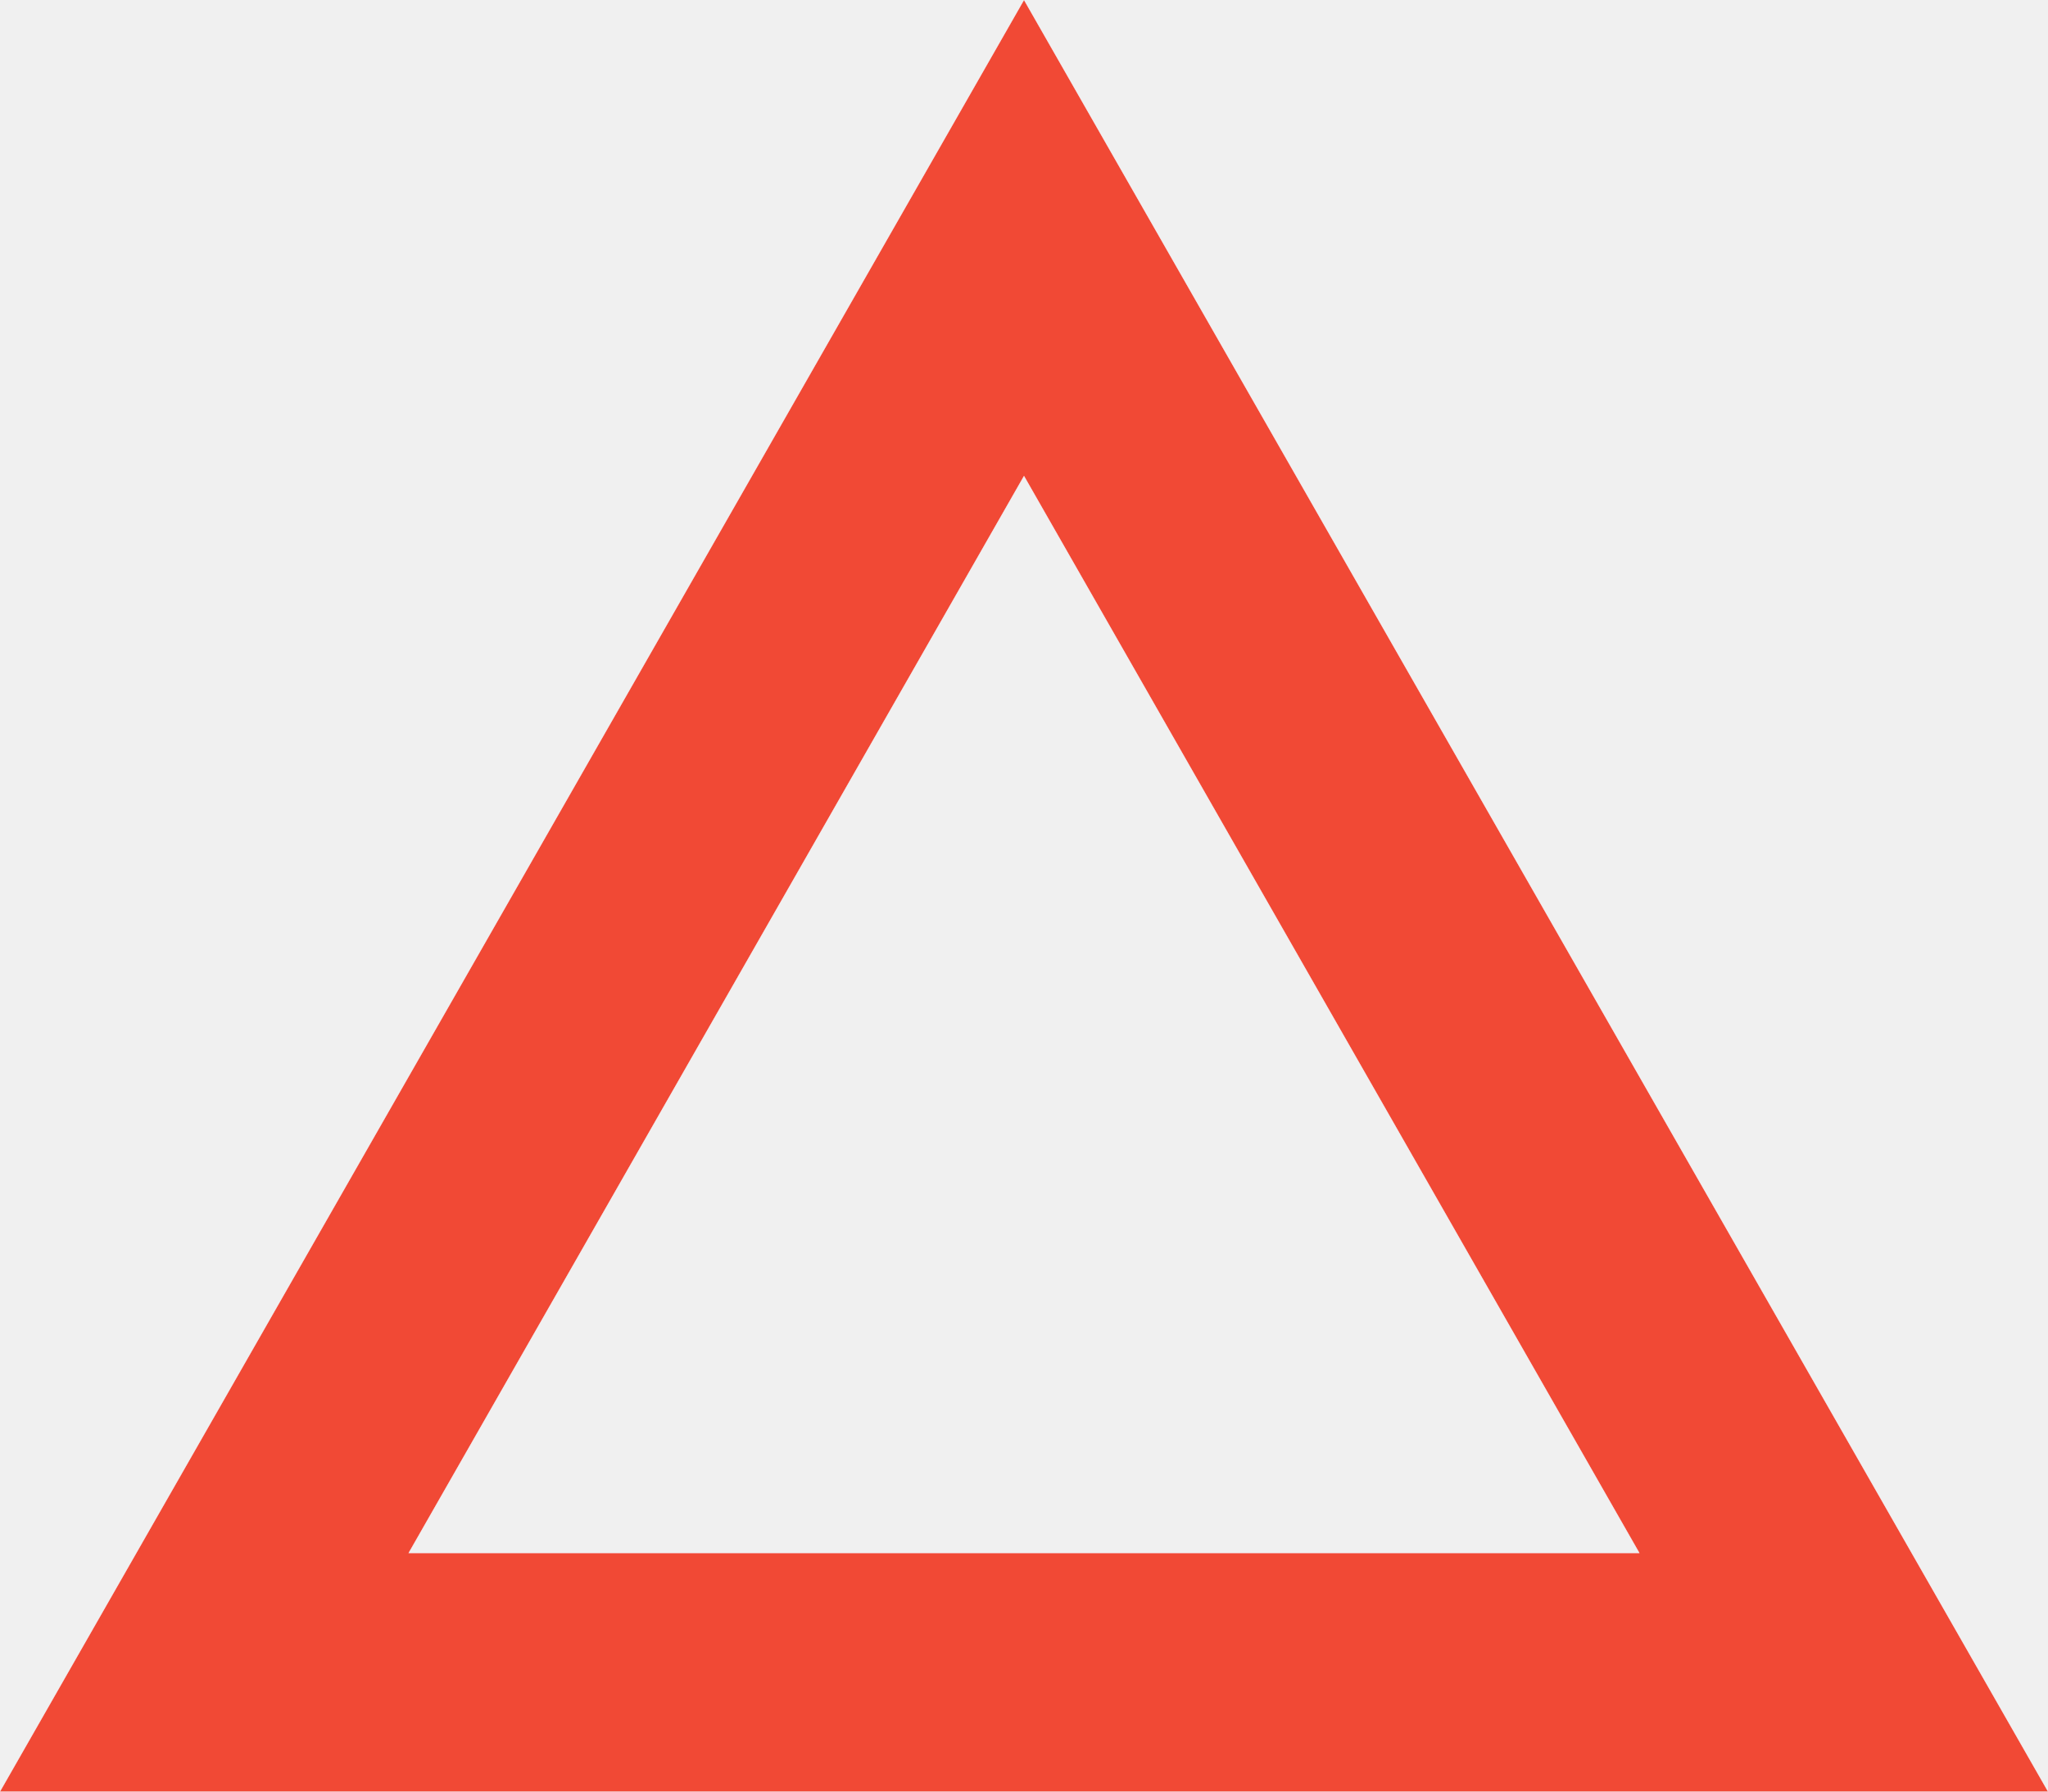
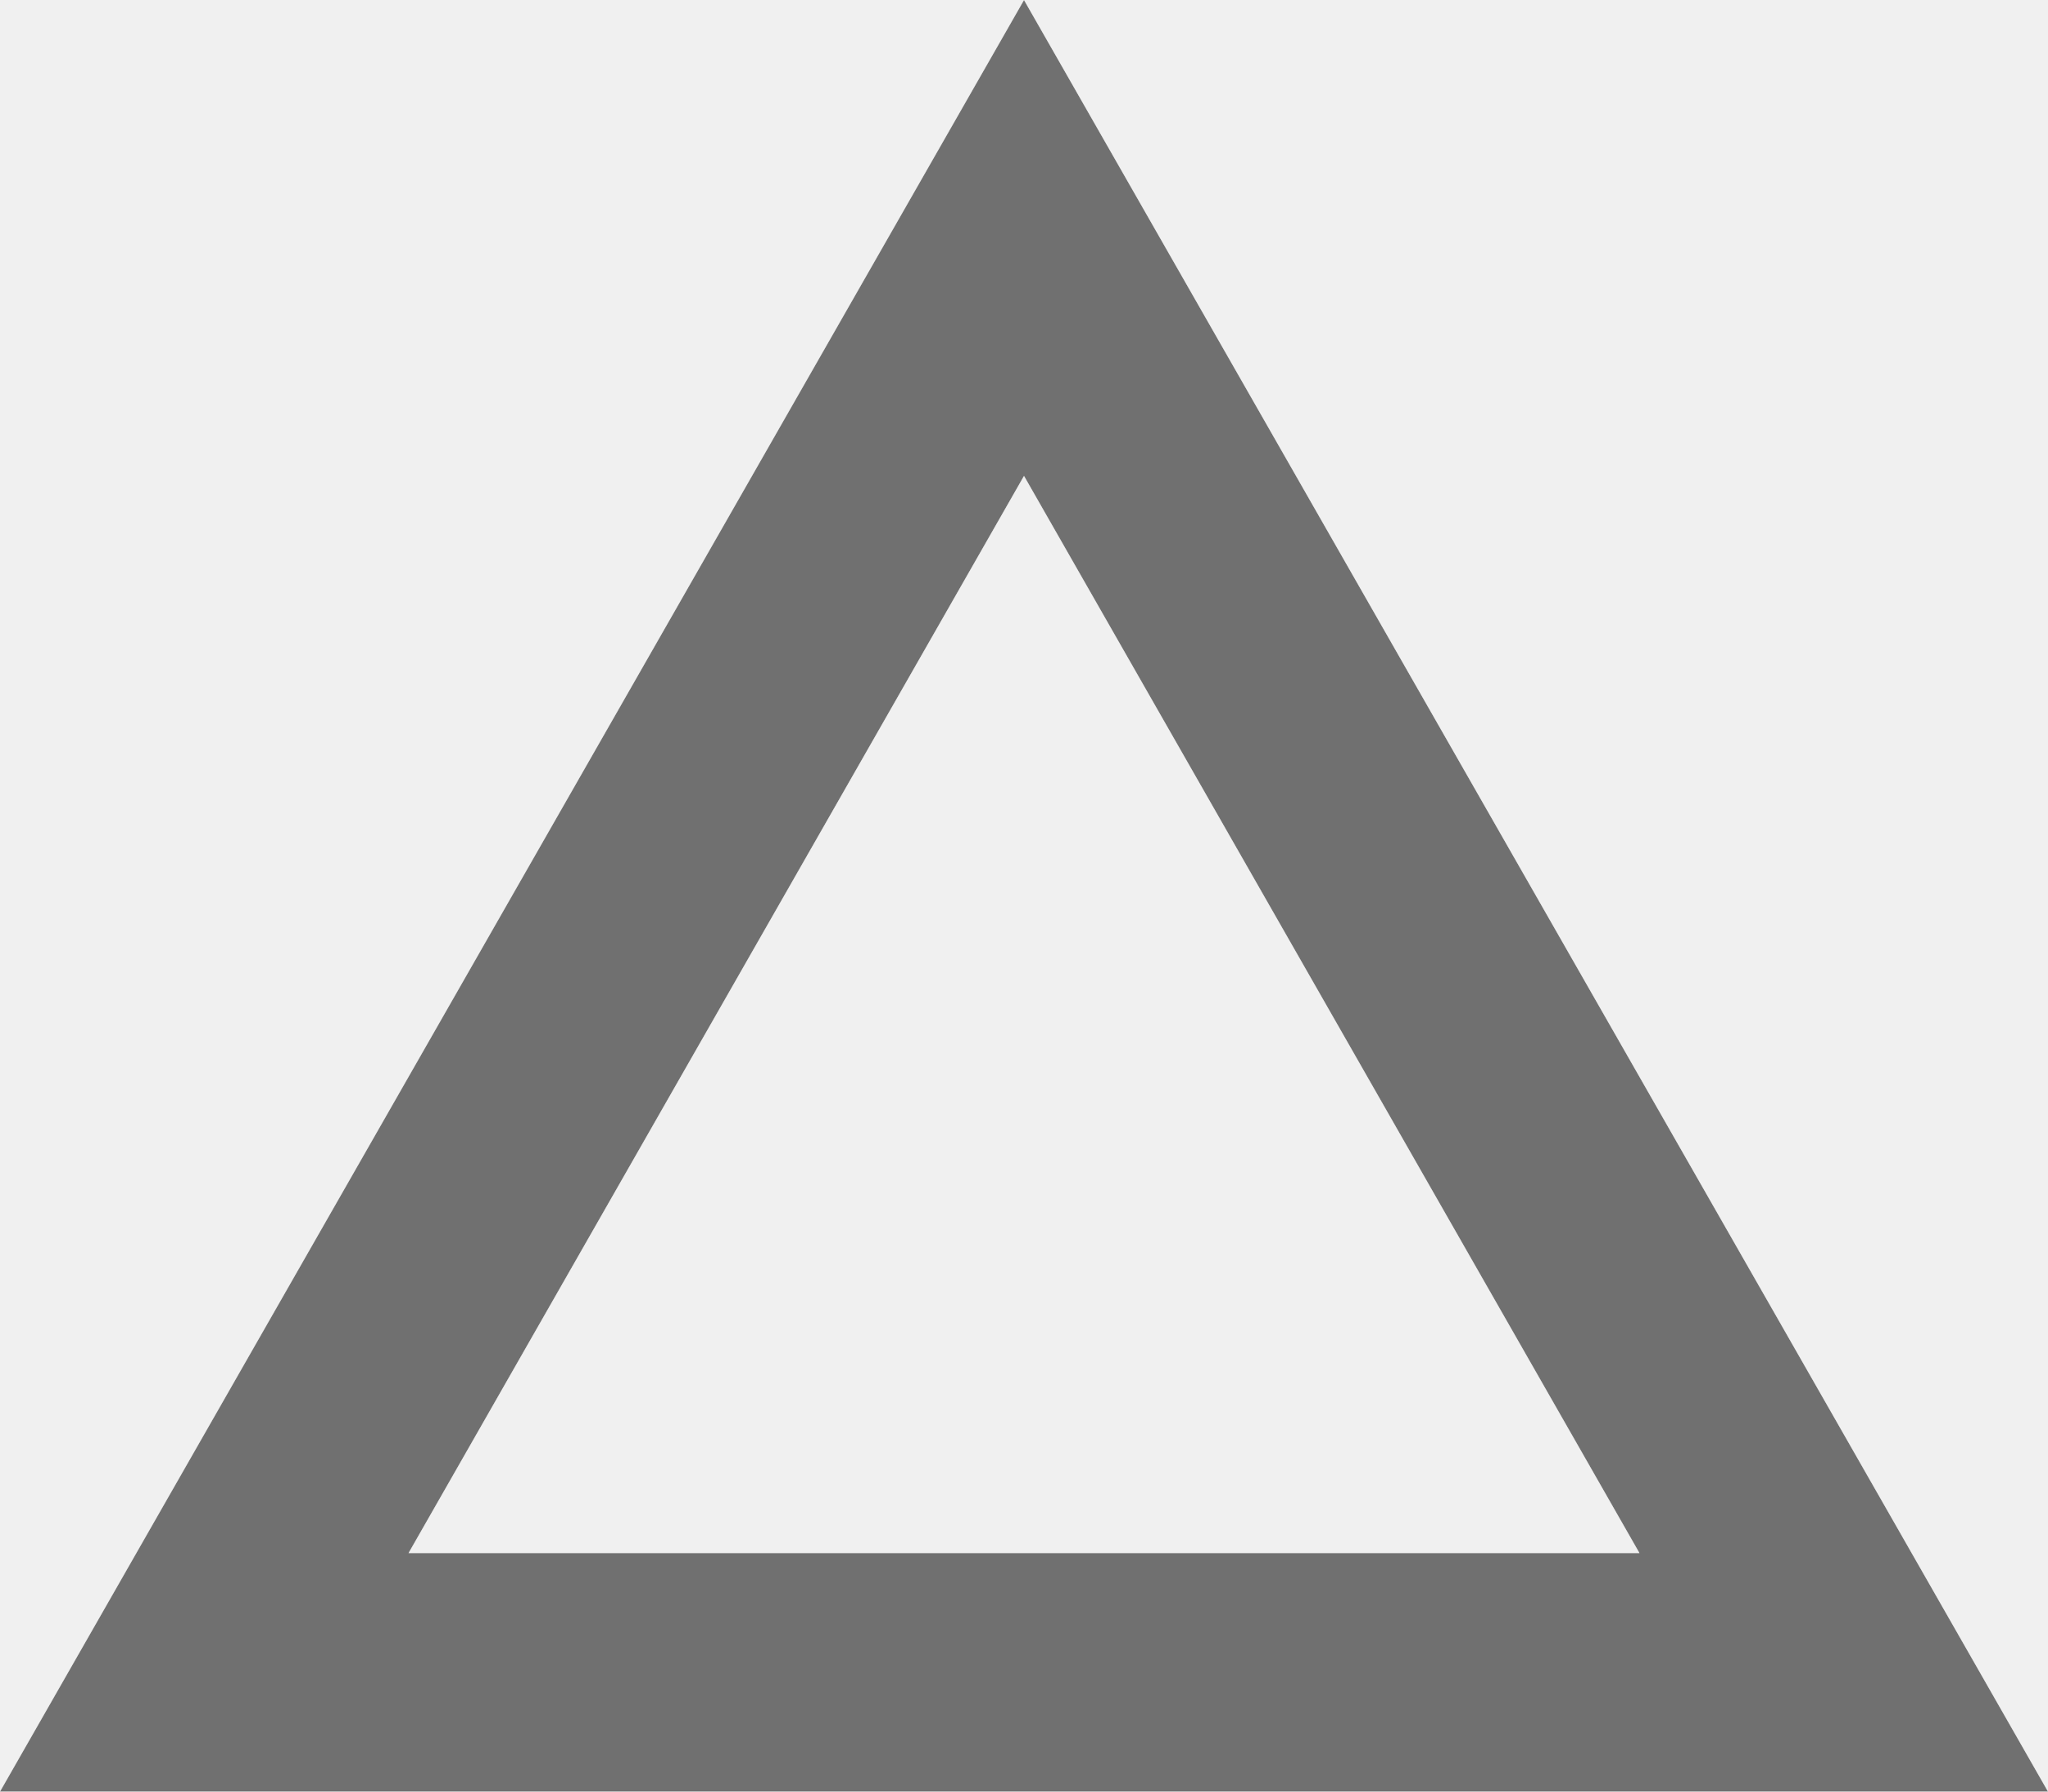
<svg xmlns="http://www.w3.org/2000/svg" height="14" viewBox="0 0 16 14" width="16">
  <filter id="a" filterUnits="userSpaceOnUse" height="14" width="16" x="0" y="0">
-     <feFlood flood-color="#f14836" result="flood" />
+     <feFlood flood-color="#6F6F6F" result="flood" />
    <feComposite in2="SourceGraphic" operator="in" result="composite" />
    <feBlend in2="SourceGraphic" result="blend" />
  </filter>
  <path d="m16 14h-16l8-14zm-12.808-1.864h9.616l-4.808-8.417z" fill="#fff" fill-rule="evenodd" filter="url(#a)" />
</svg>
